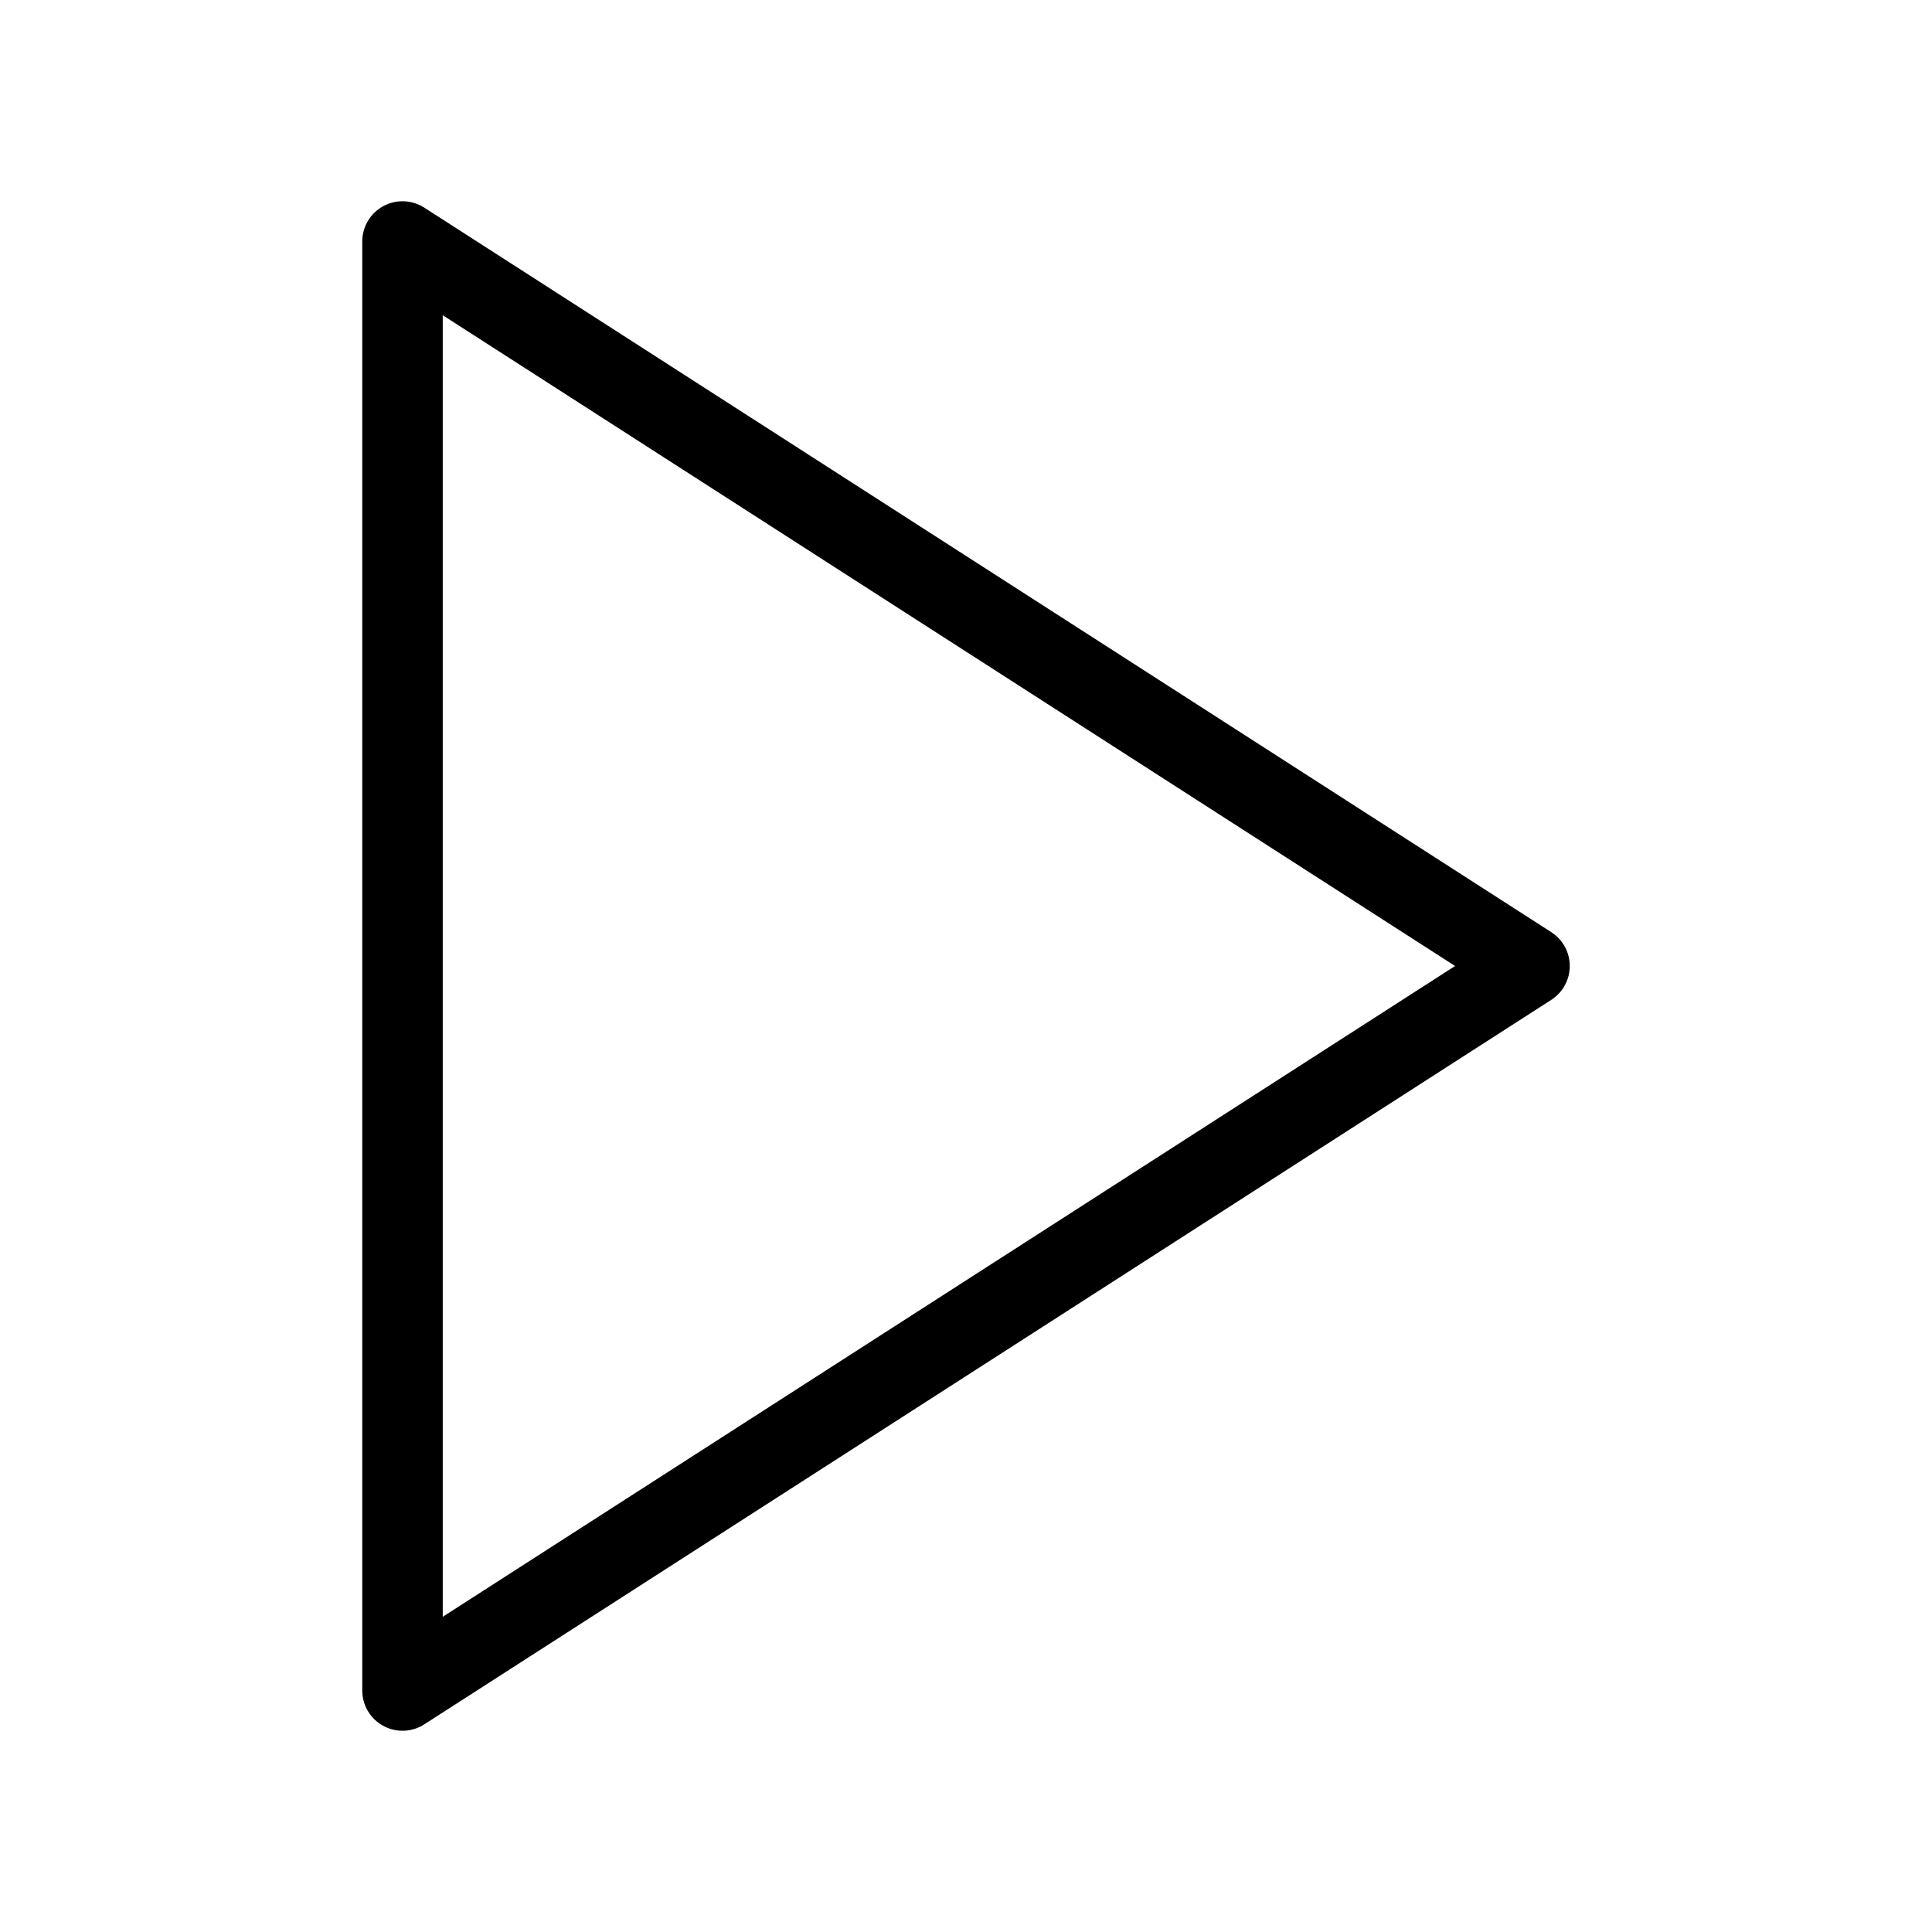
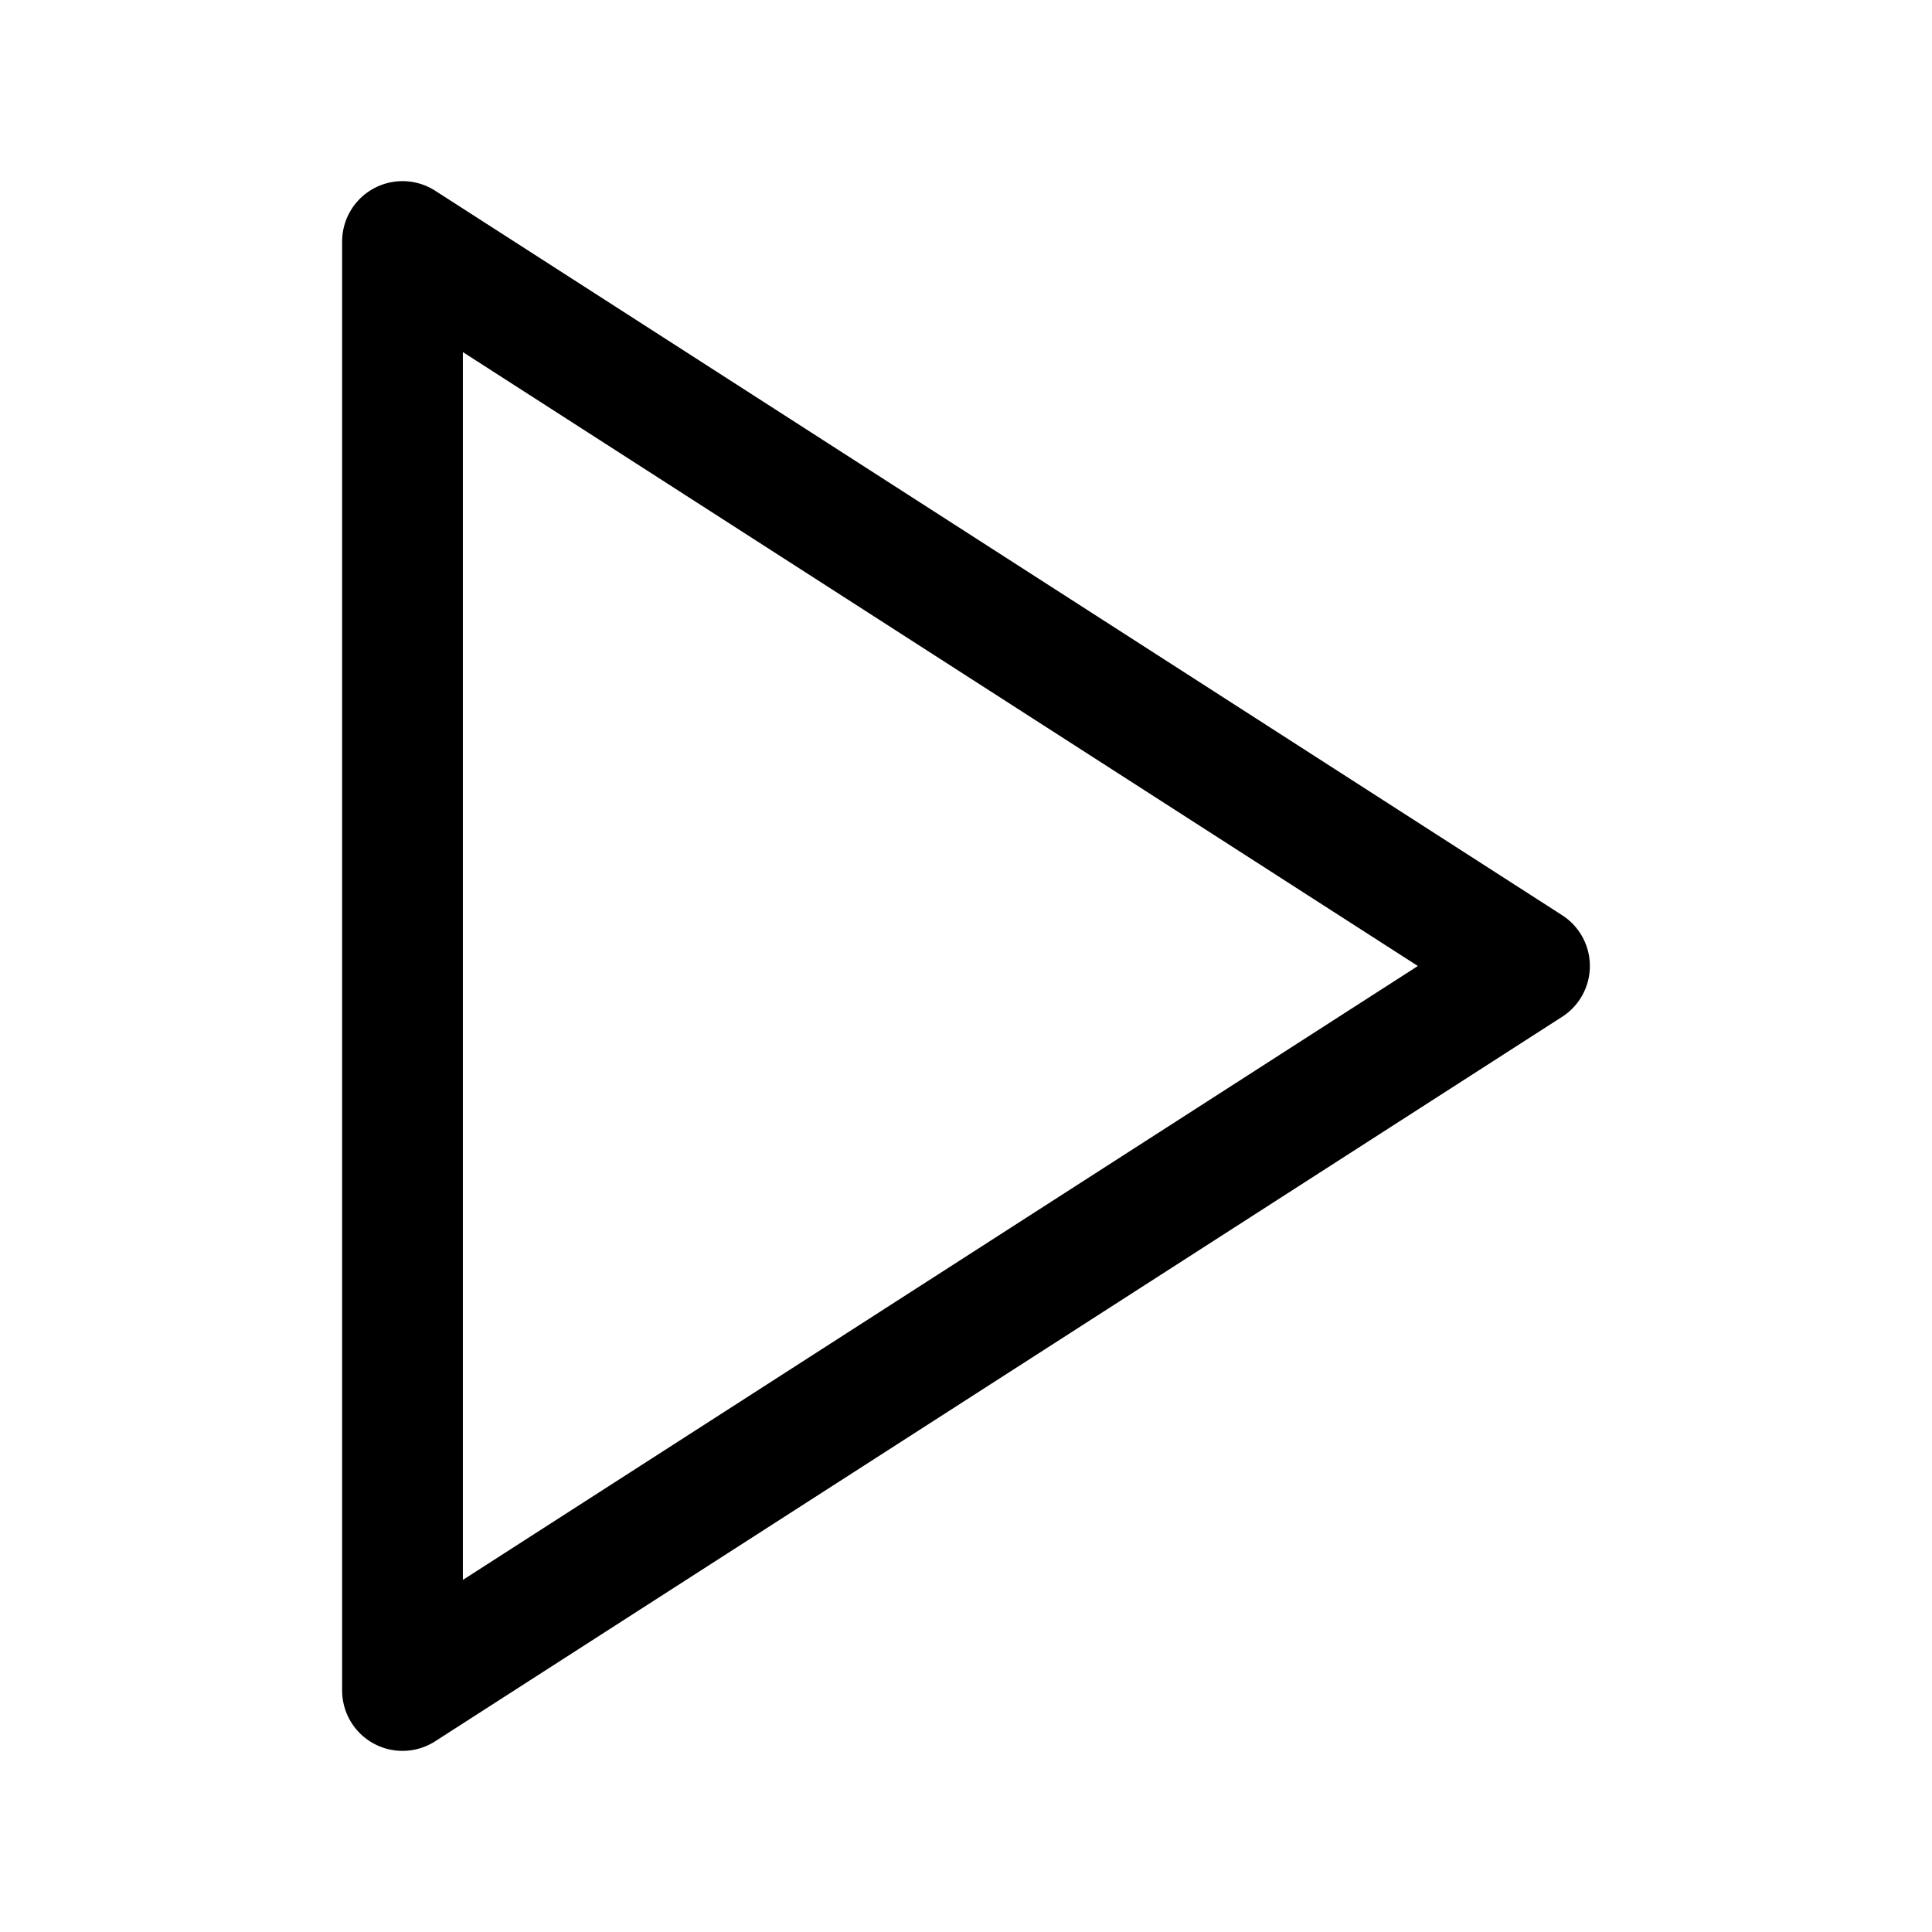
<svg xmlns="http://www.w3.org/2000/svg" width="20" height="20" viewBox="0 0 24 24" fill="none">
-   <path d="M5 21V3L19 12L5 21Z" stroke="#000" stroke-width="1" stroke-linecap="round" stroke-linejoin="round" />
+   <path d="M5 21V3L19 12L5 21Z" stroke="#000" stroke-width="1.5" stroke-linecap="round" stroke-linejoin="round" />
</svg>
